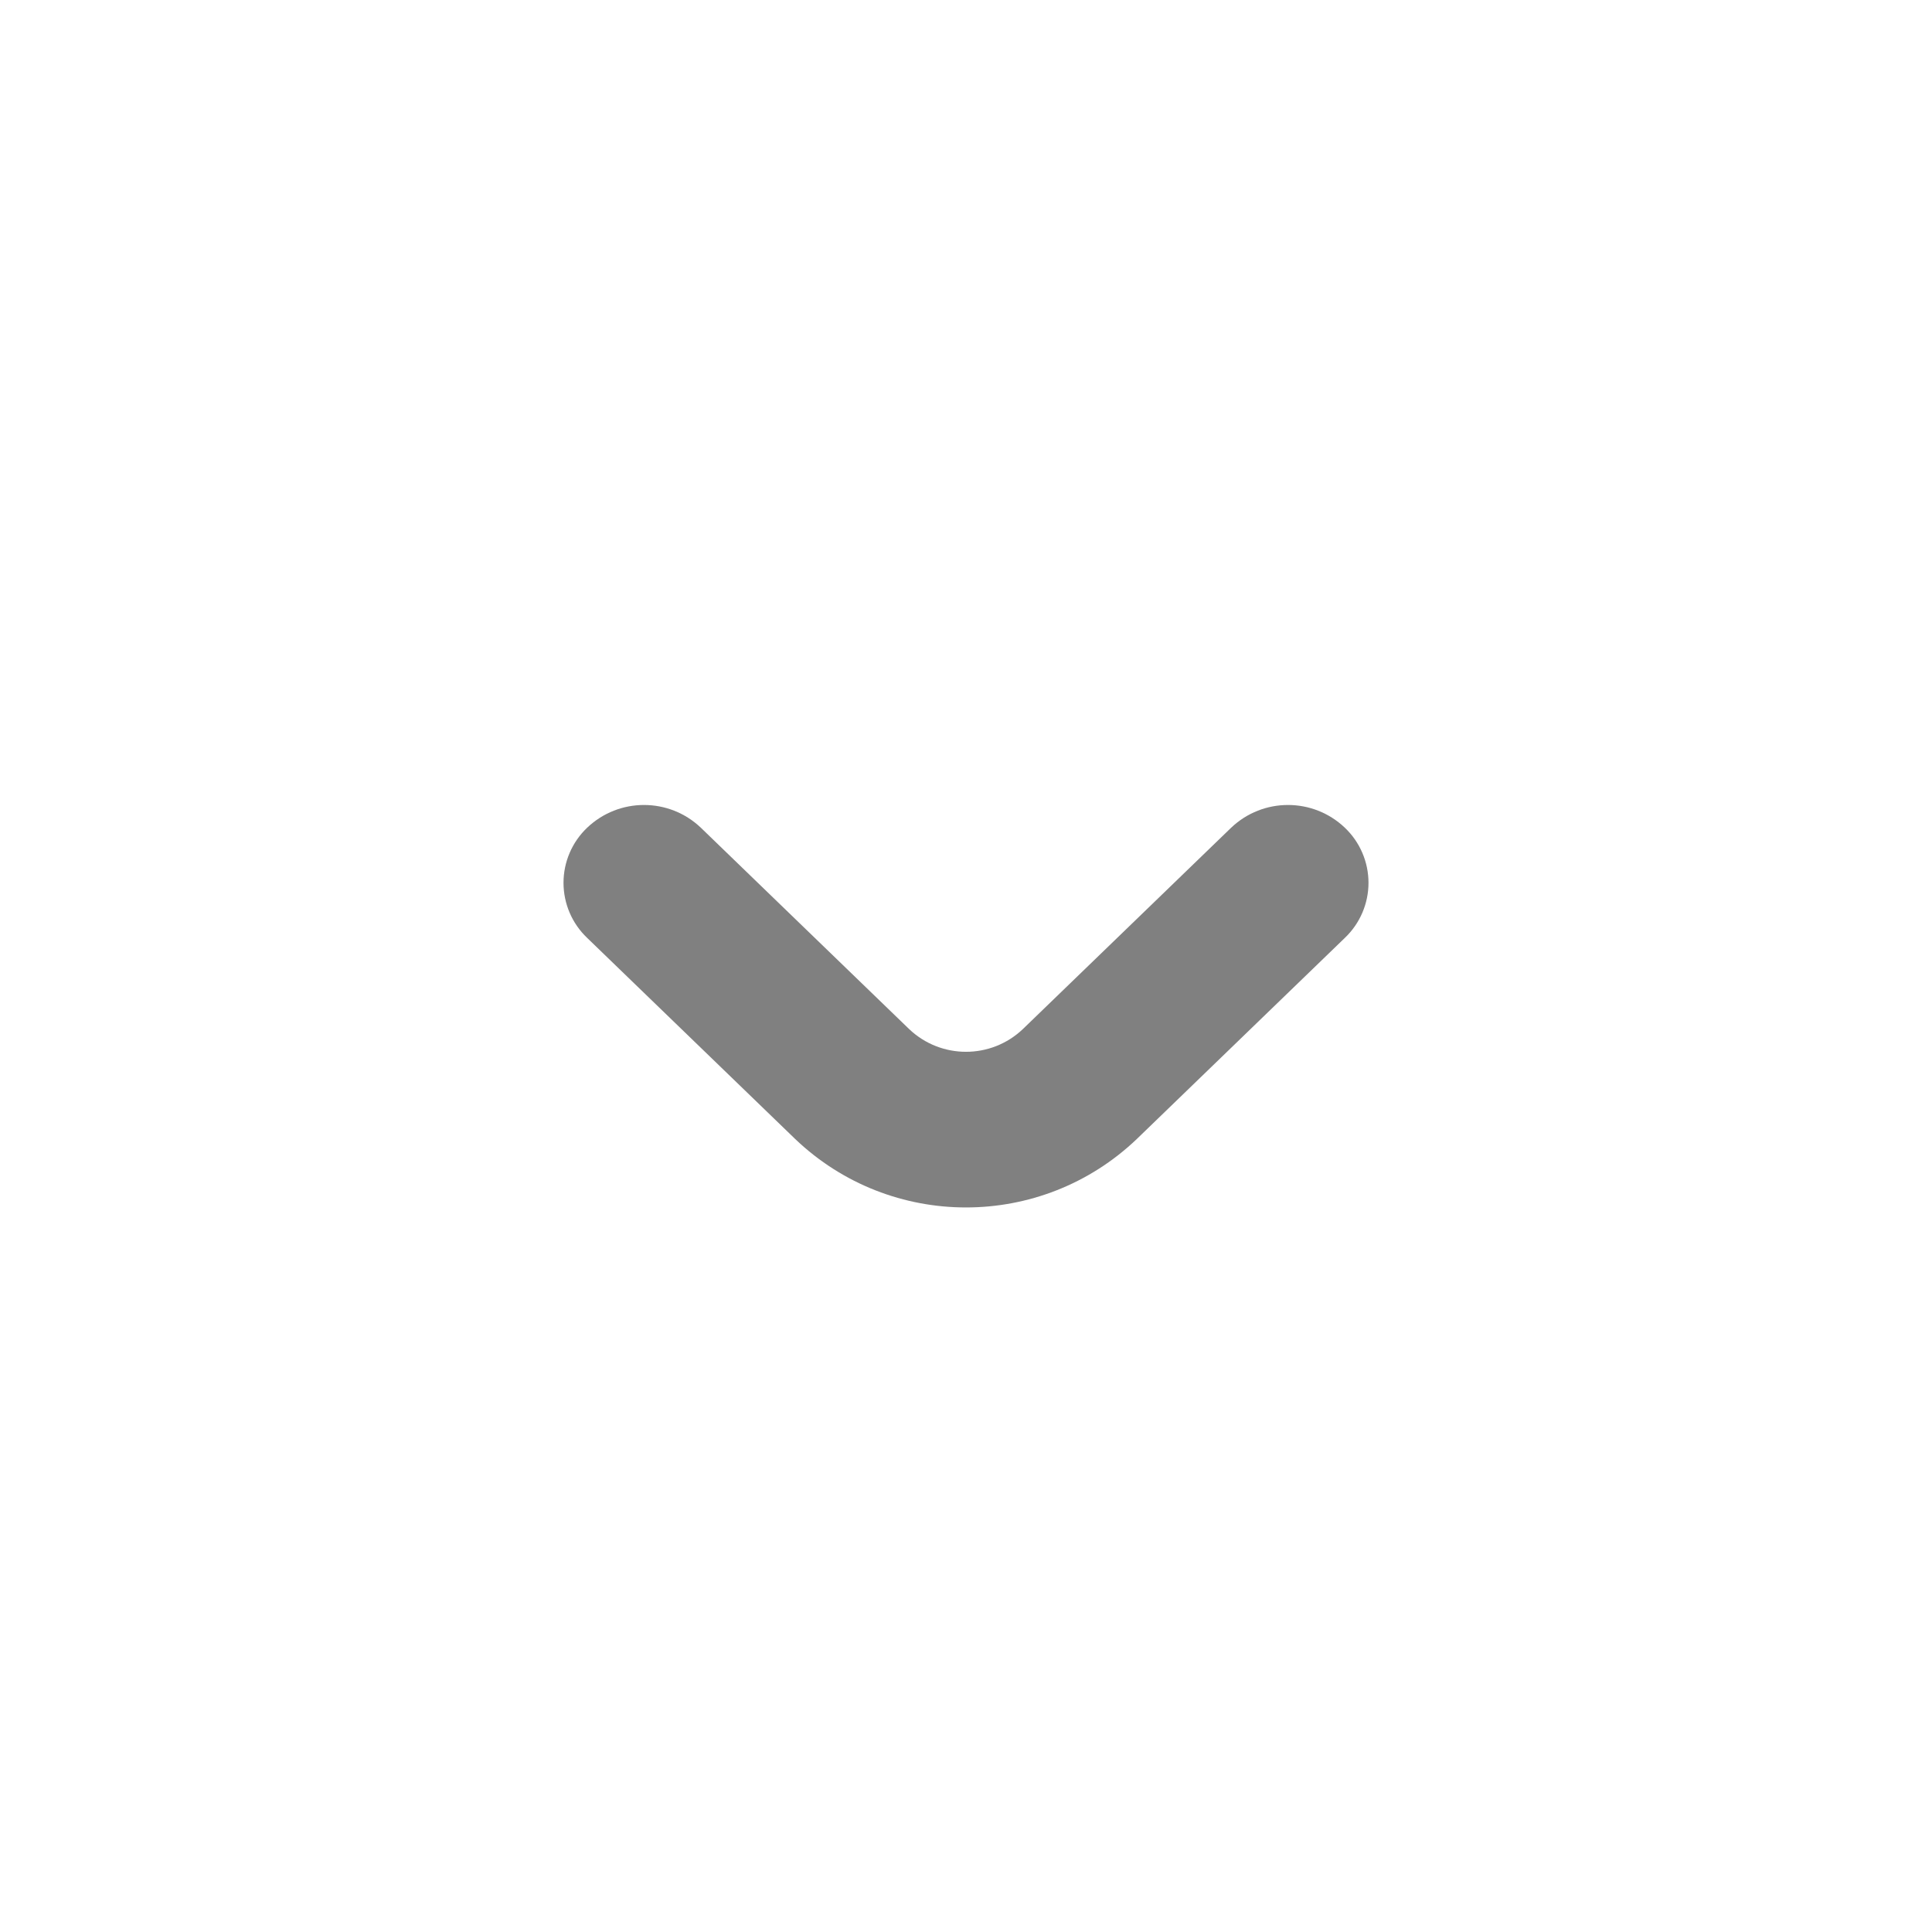
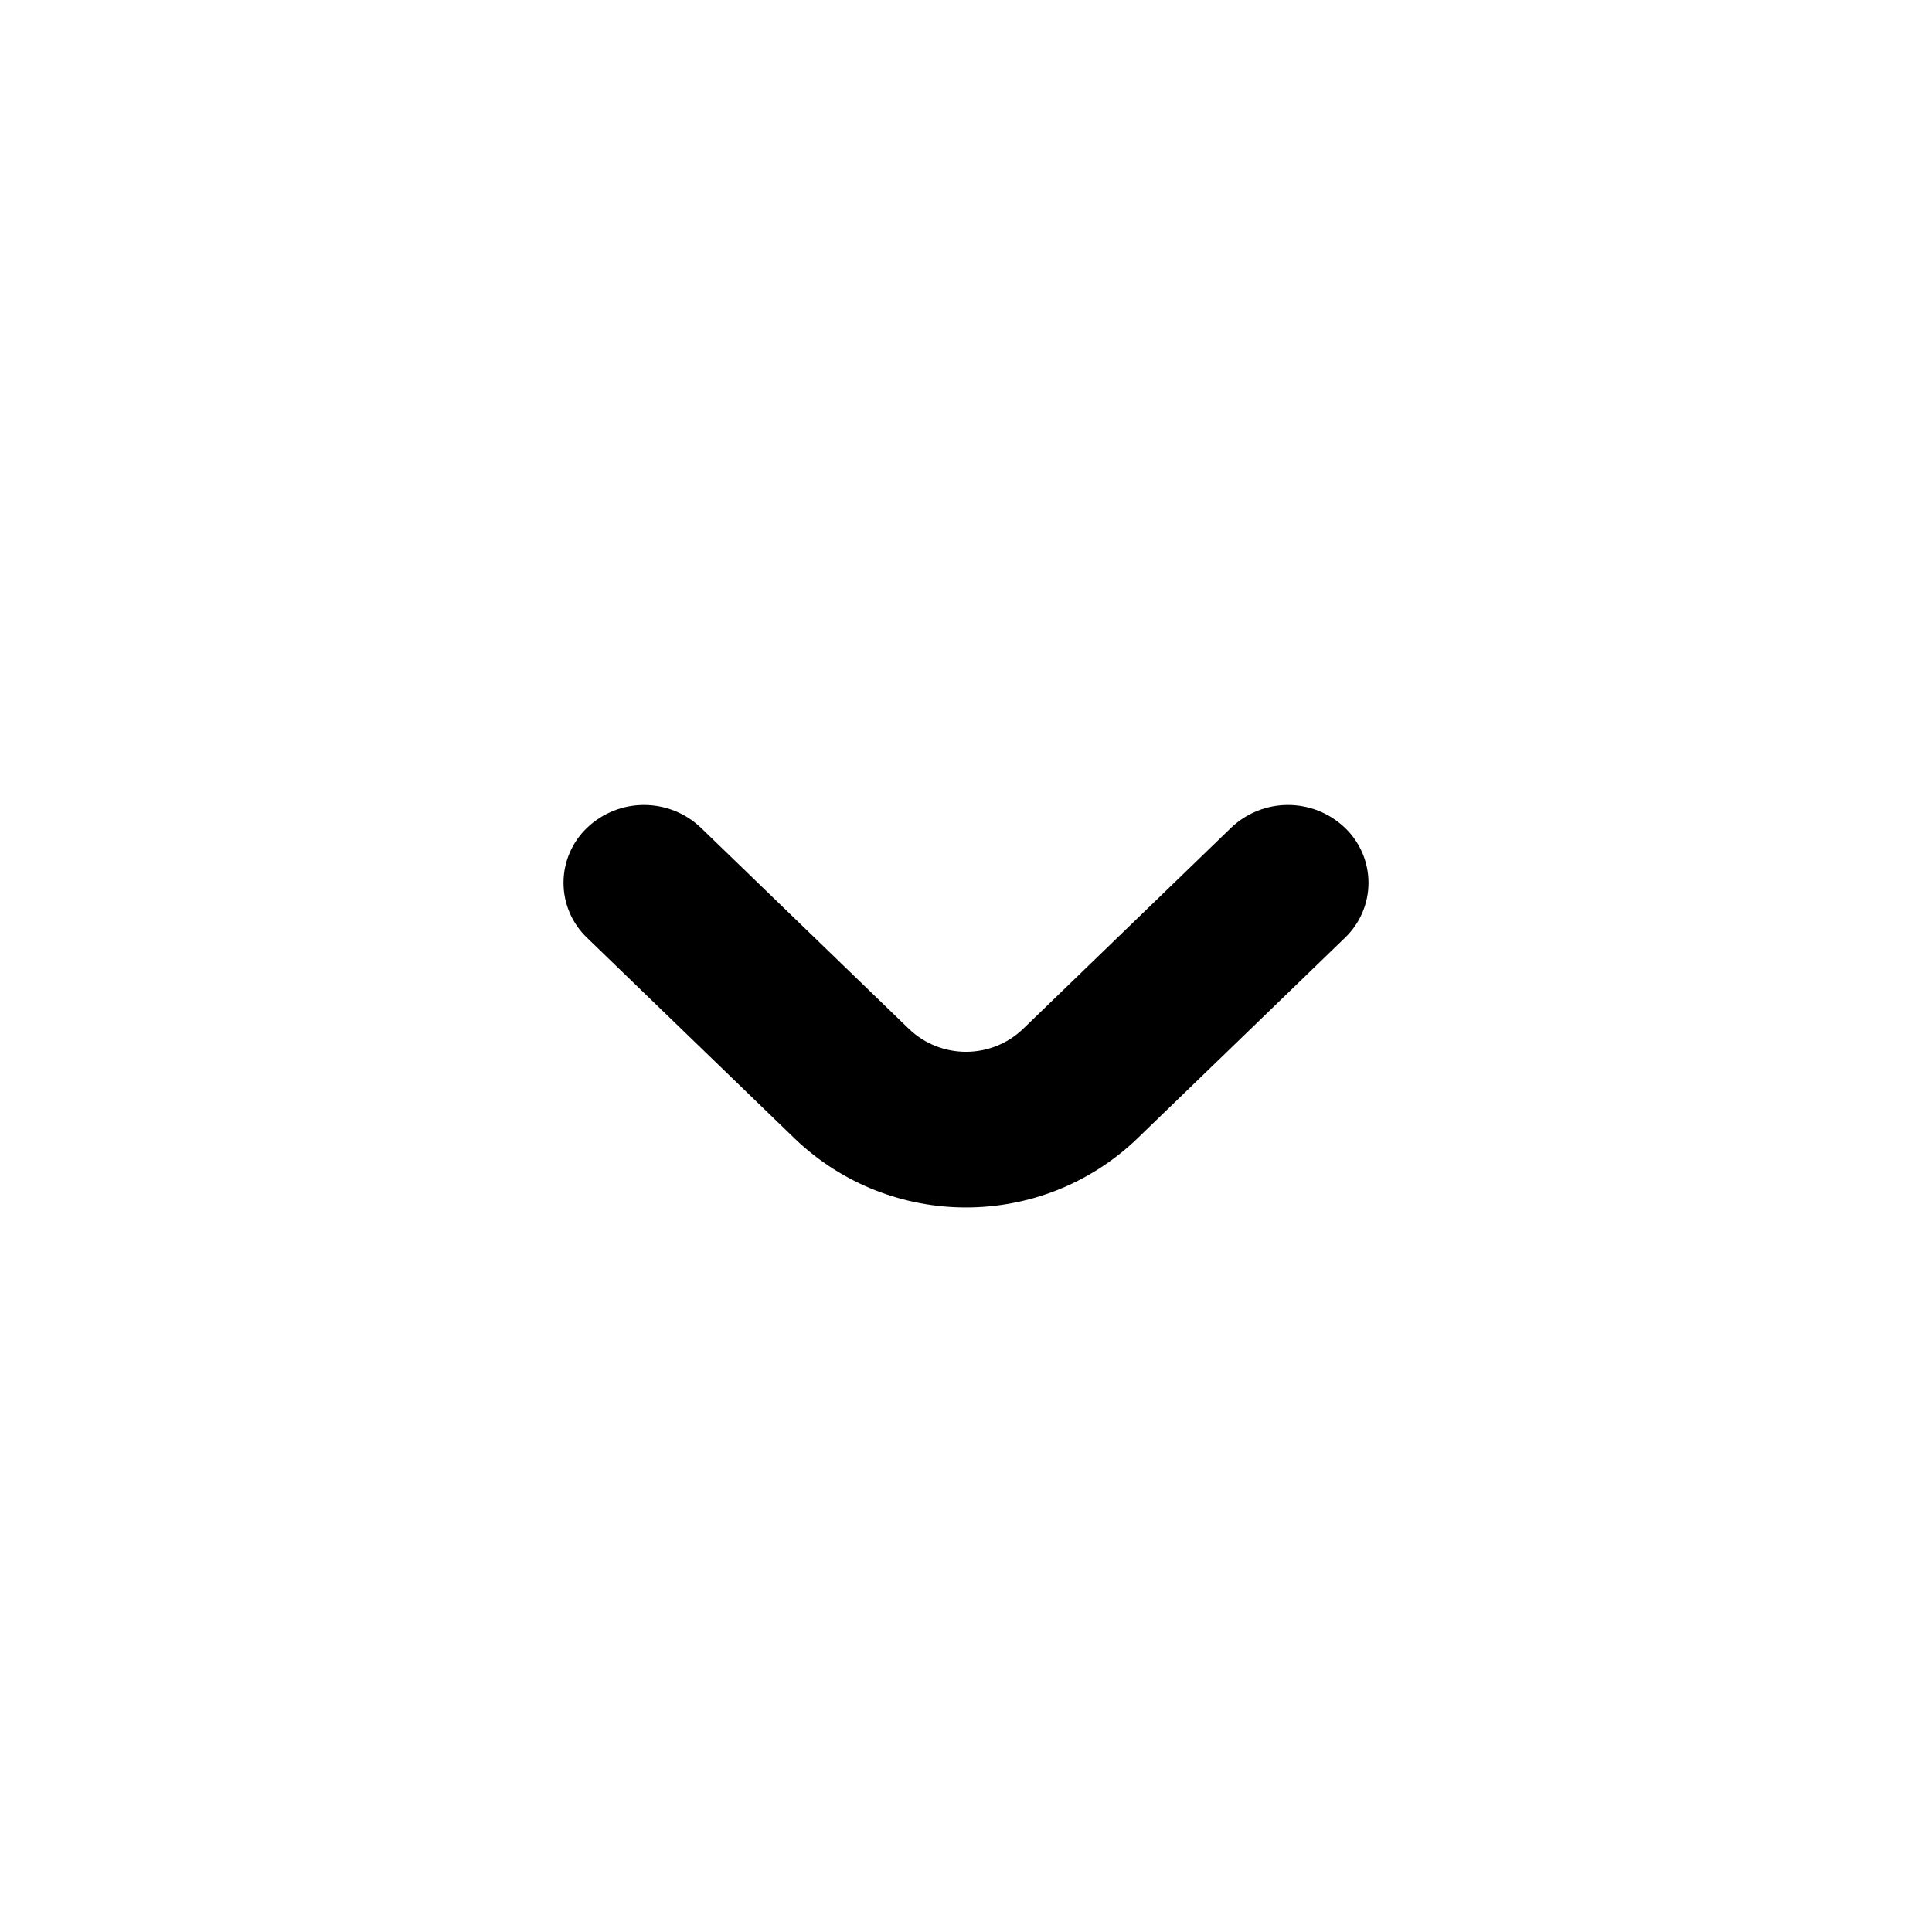
<svg xmlns="http://www.w3.org/2000/svg" width="24" height="24" fill="none">
-   <path fill-rule="evenodd" clip-rule="evenodd" d="M16.707 10.283a1.024 1.024 0 00-1.414 0l-2.586 2.5a1.025 1.025 0 01-1.414 0l-2.586-2.5a1.024 1.024 0 00-1.414 0 .944.944 0 000 1.367l2.586 2.5a3.073 3.073 0 004.242 0l2.586-2.5a.944.944 0 000-1.367z" fill="gray" />
+   <path fill-rule="evenodd" clip-rule="evenodd" d="M16.707 10.283a1.024 1.024 0 00-1.414 0l-2.586 2.5a1.025 1.025 0 01-1.414 0l-2.586-2.5a1.024 1.024 0 00-1.414 0 .944.944 0 000 1.367l2.586 2.5a3.073 3.073 0 004.242 0l2.586-2.5a.944.944 0 000-1.367z" fill="currentColor" />
</svg>
